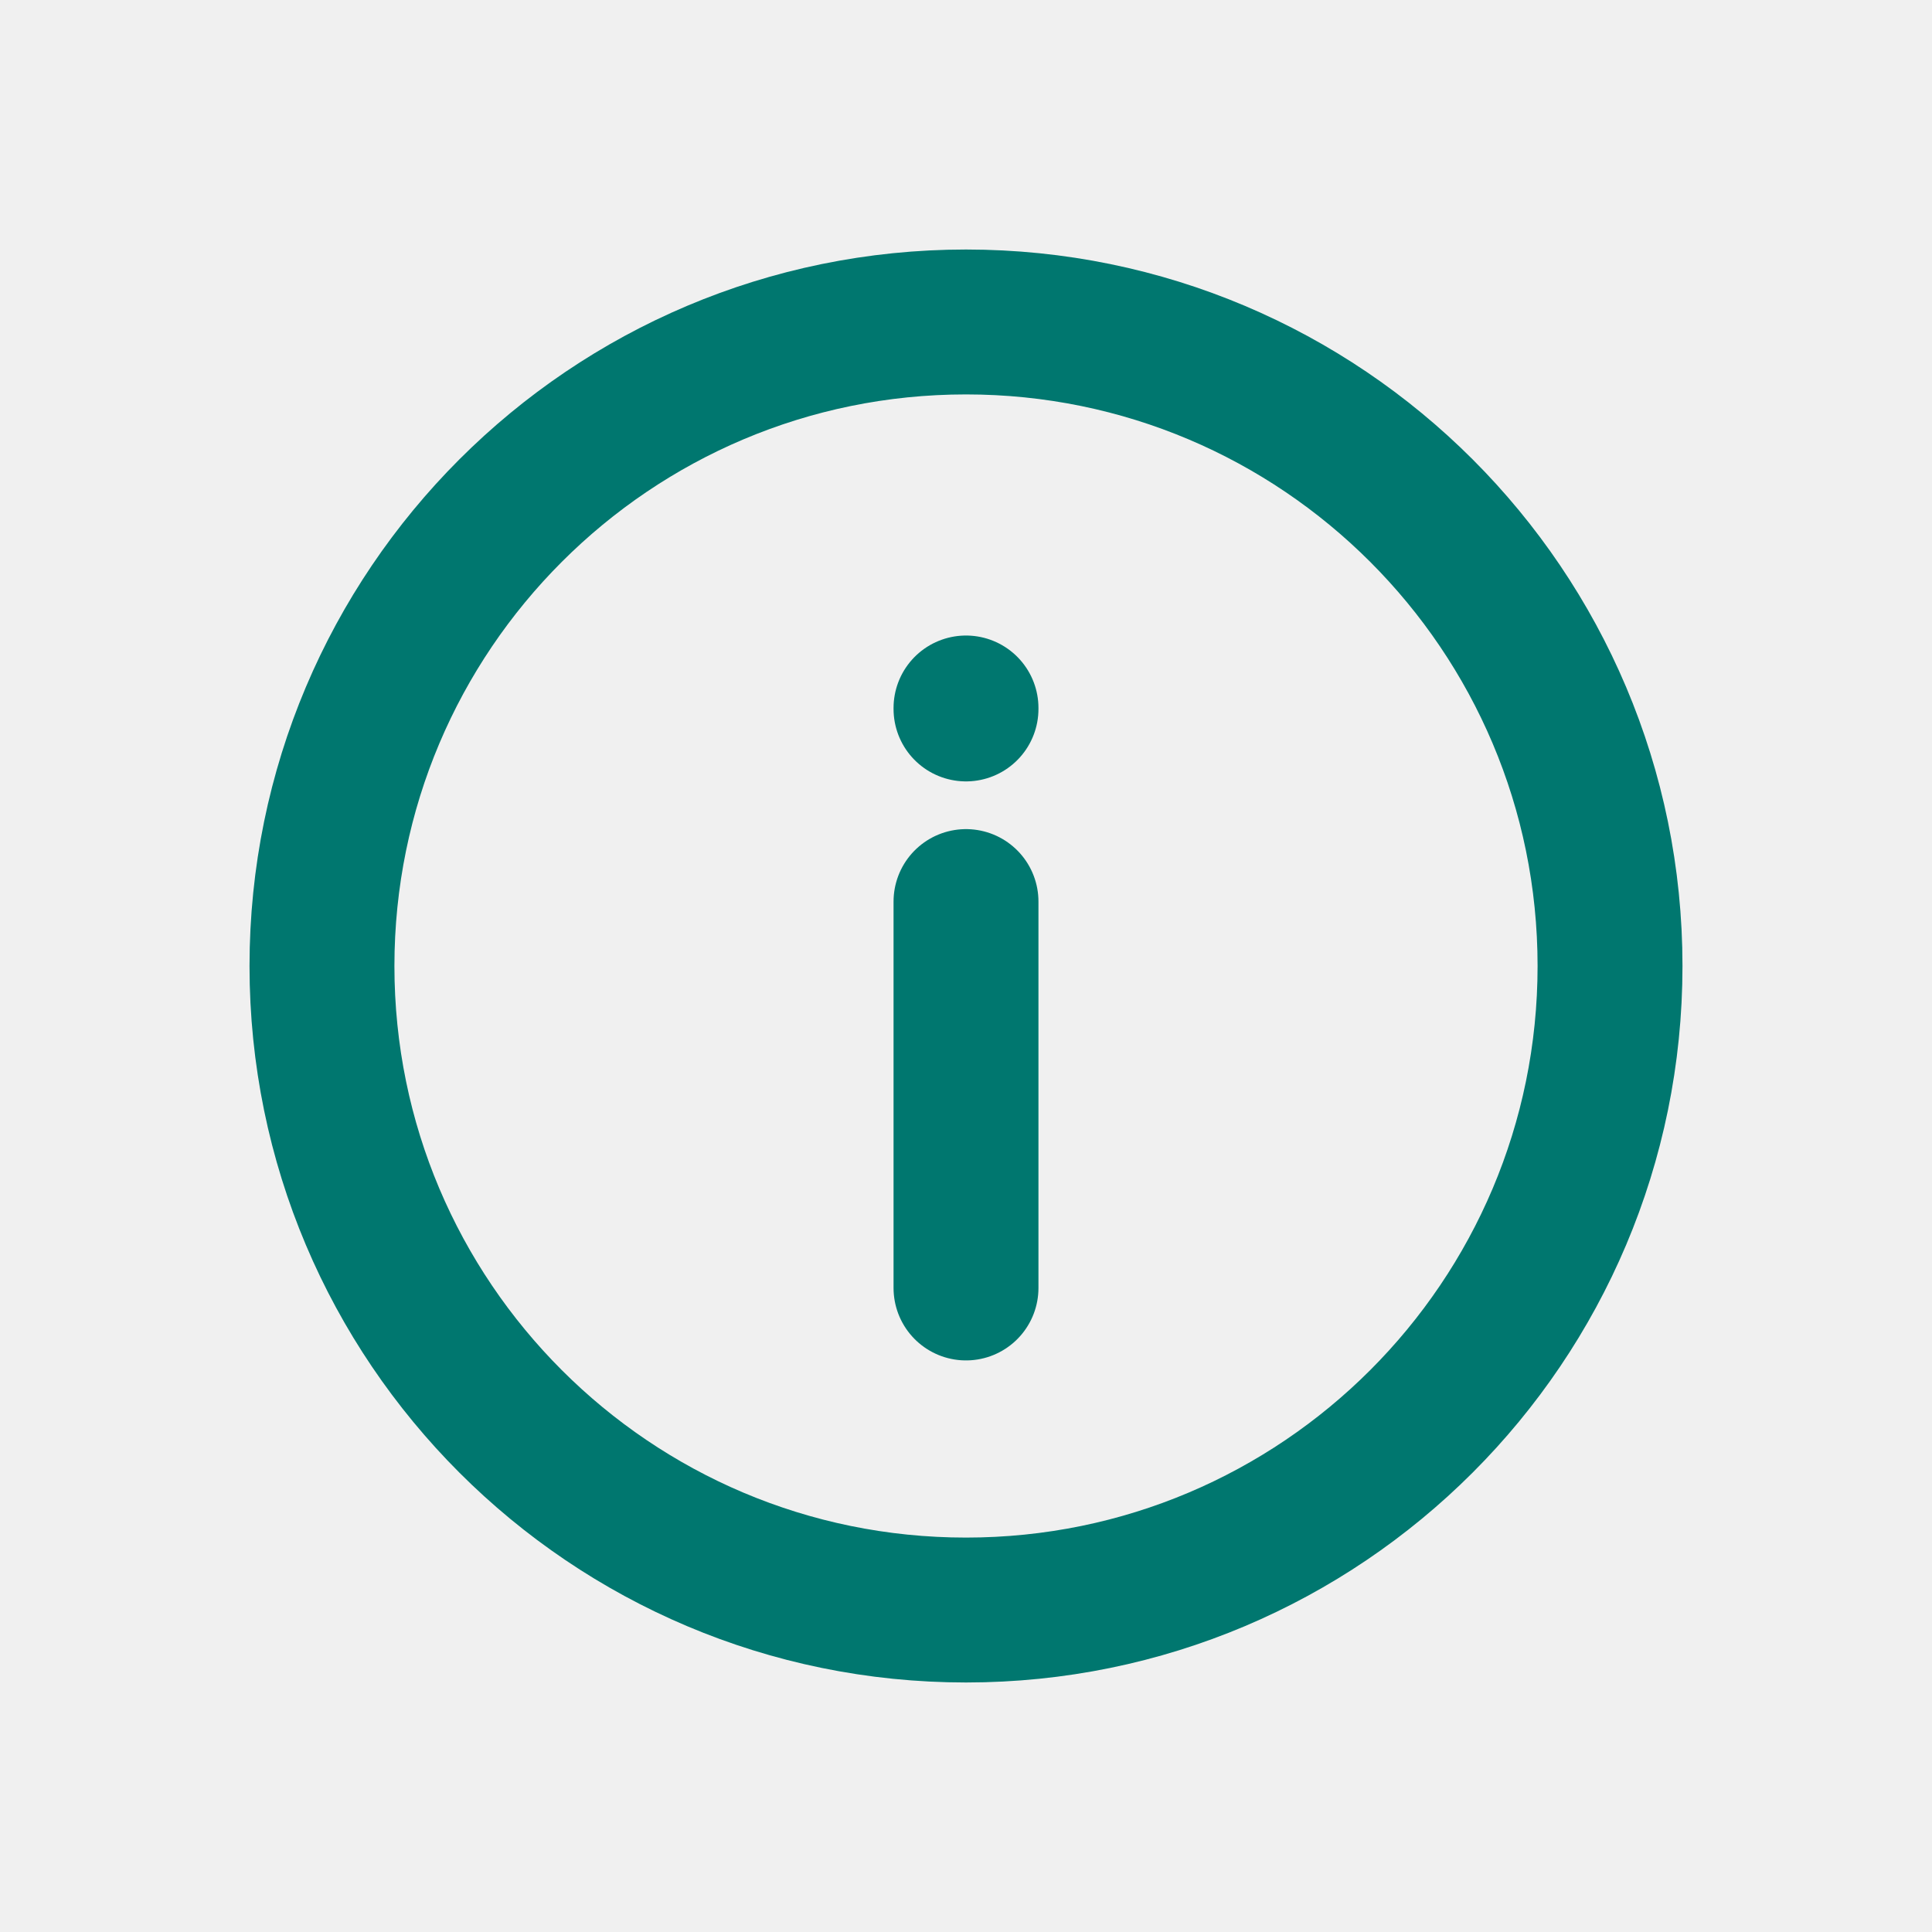
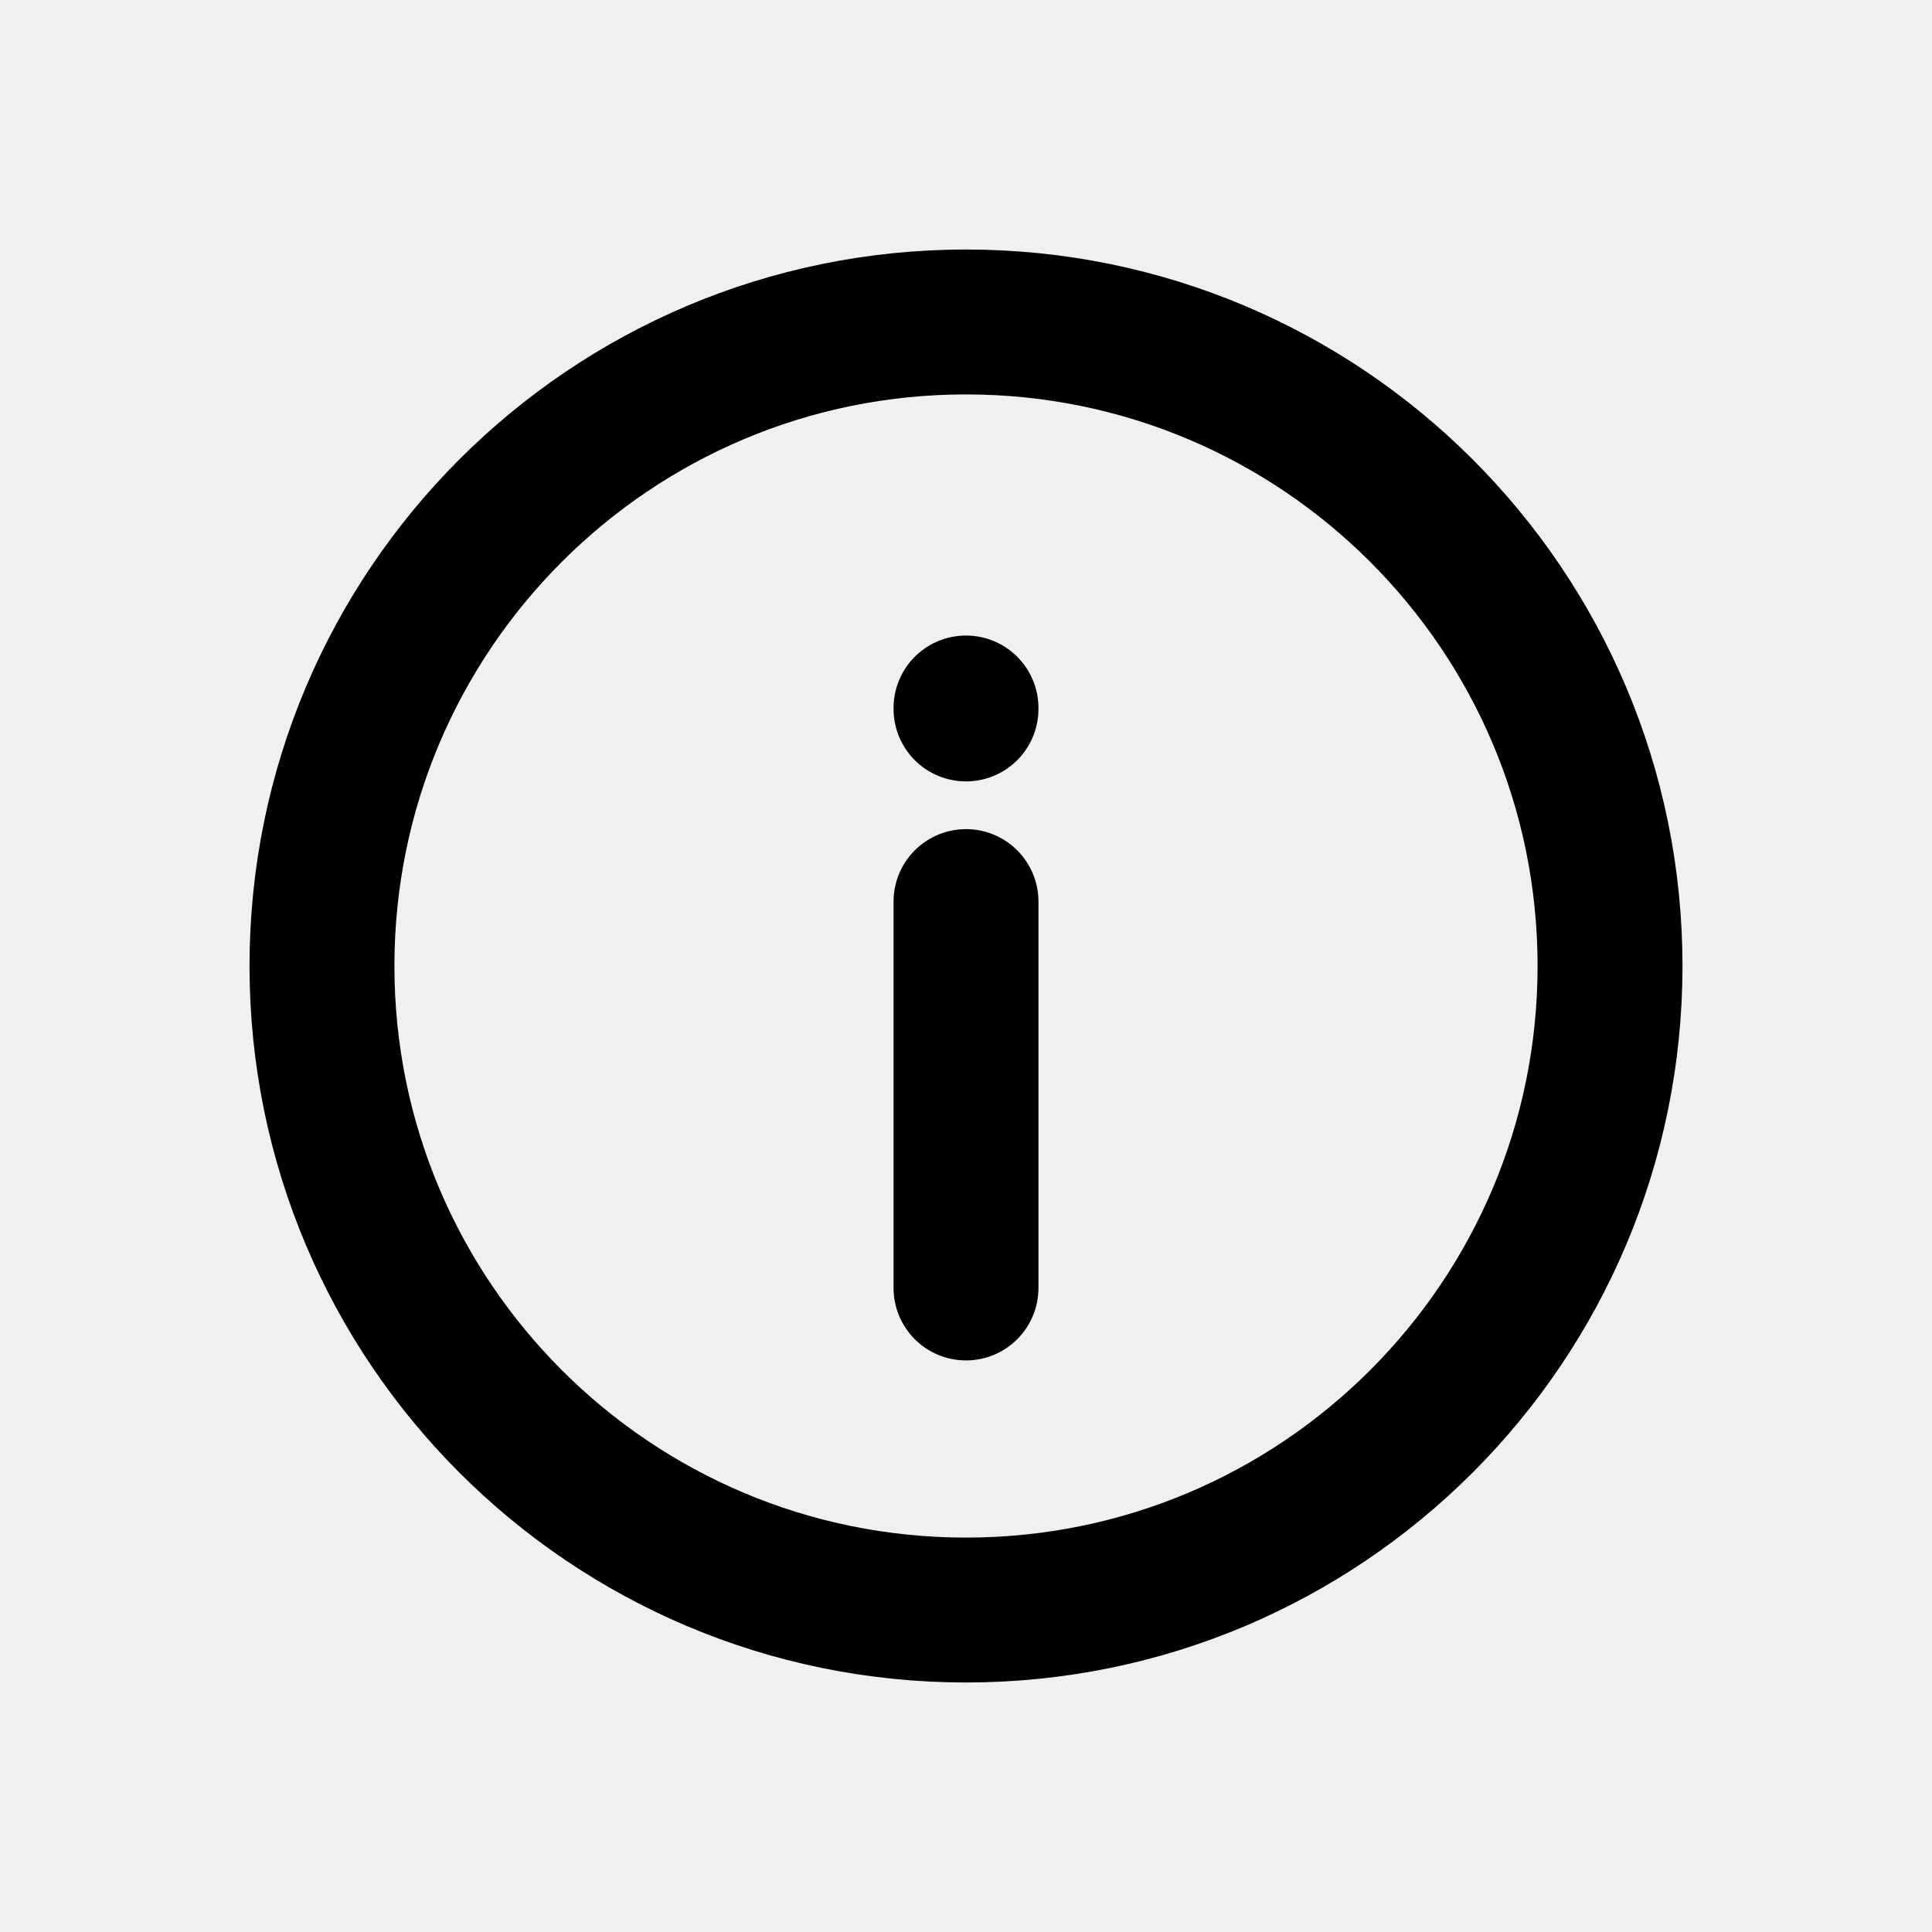
<svg xmlns="http://www.w3.org/2000/svg" width="20" height="20" viewBox="0 0 20 20" fill="none">
  <g clip-path="url(#clip0_2708_3306)">
-     <path d="M10 13.333V9.333M10 7.329V7.339M16.667 10C16.667 13.682 13.682 16.667 10 16.667C6.318 16.667 3.333 13.682 3.333 10C3.333 6.318 6.318 3.333 10 3.333C13.682 3.333 16.667 6.318 16.667 10Z" stroke="#00776F" stroke-width="1.5" stroke-linecap="round" />
+     <path d="M10 13.333V9.333M10 7.329V7.339M16.667 10C16.667 13.682 13.682 16.667 10 16.667C6.318 16.667 3.333 13.682 3.333 10C3.333 6.318 6.318 3.333 10 3.333C13.682 3.333 16.667 6.318 16.667 10Z" stroke="currentColor" stroke-width="1.5" stroke-linecap="round" />
  </g>
  <defs>
    <clipPath id="clip0_2708_3306">
      <rect width="16" height="16" fill="white" transform="translate(2 2)" />
    </clipPath>
  </defs>
</svg>
